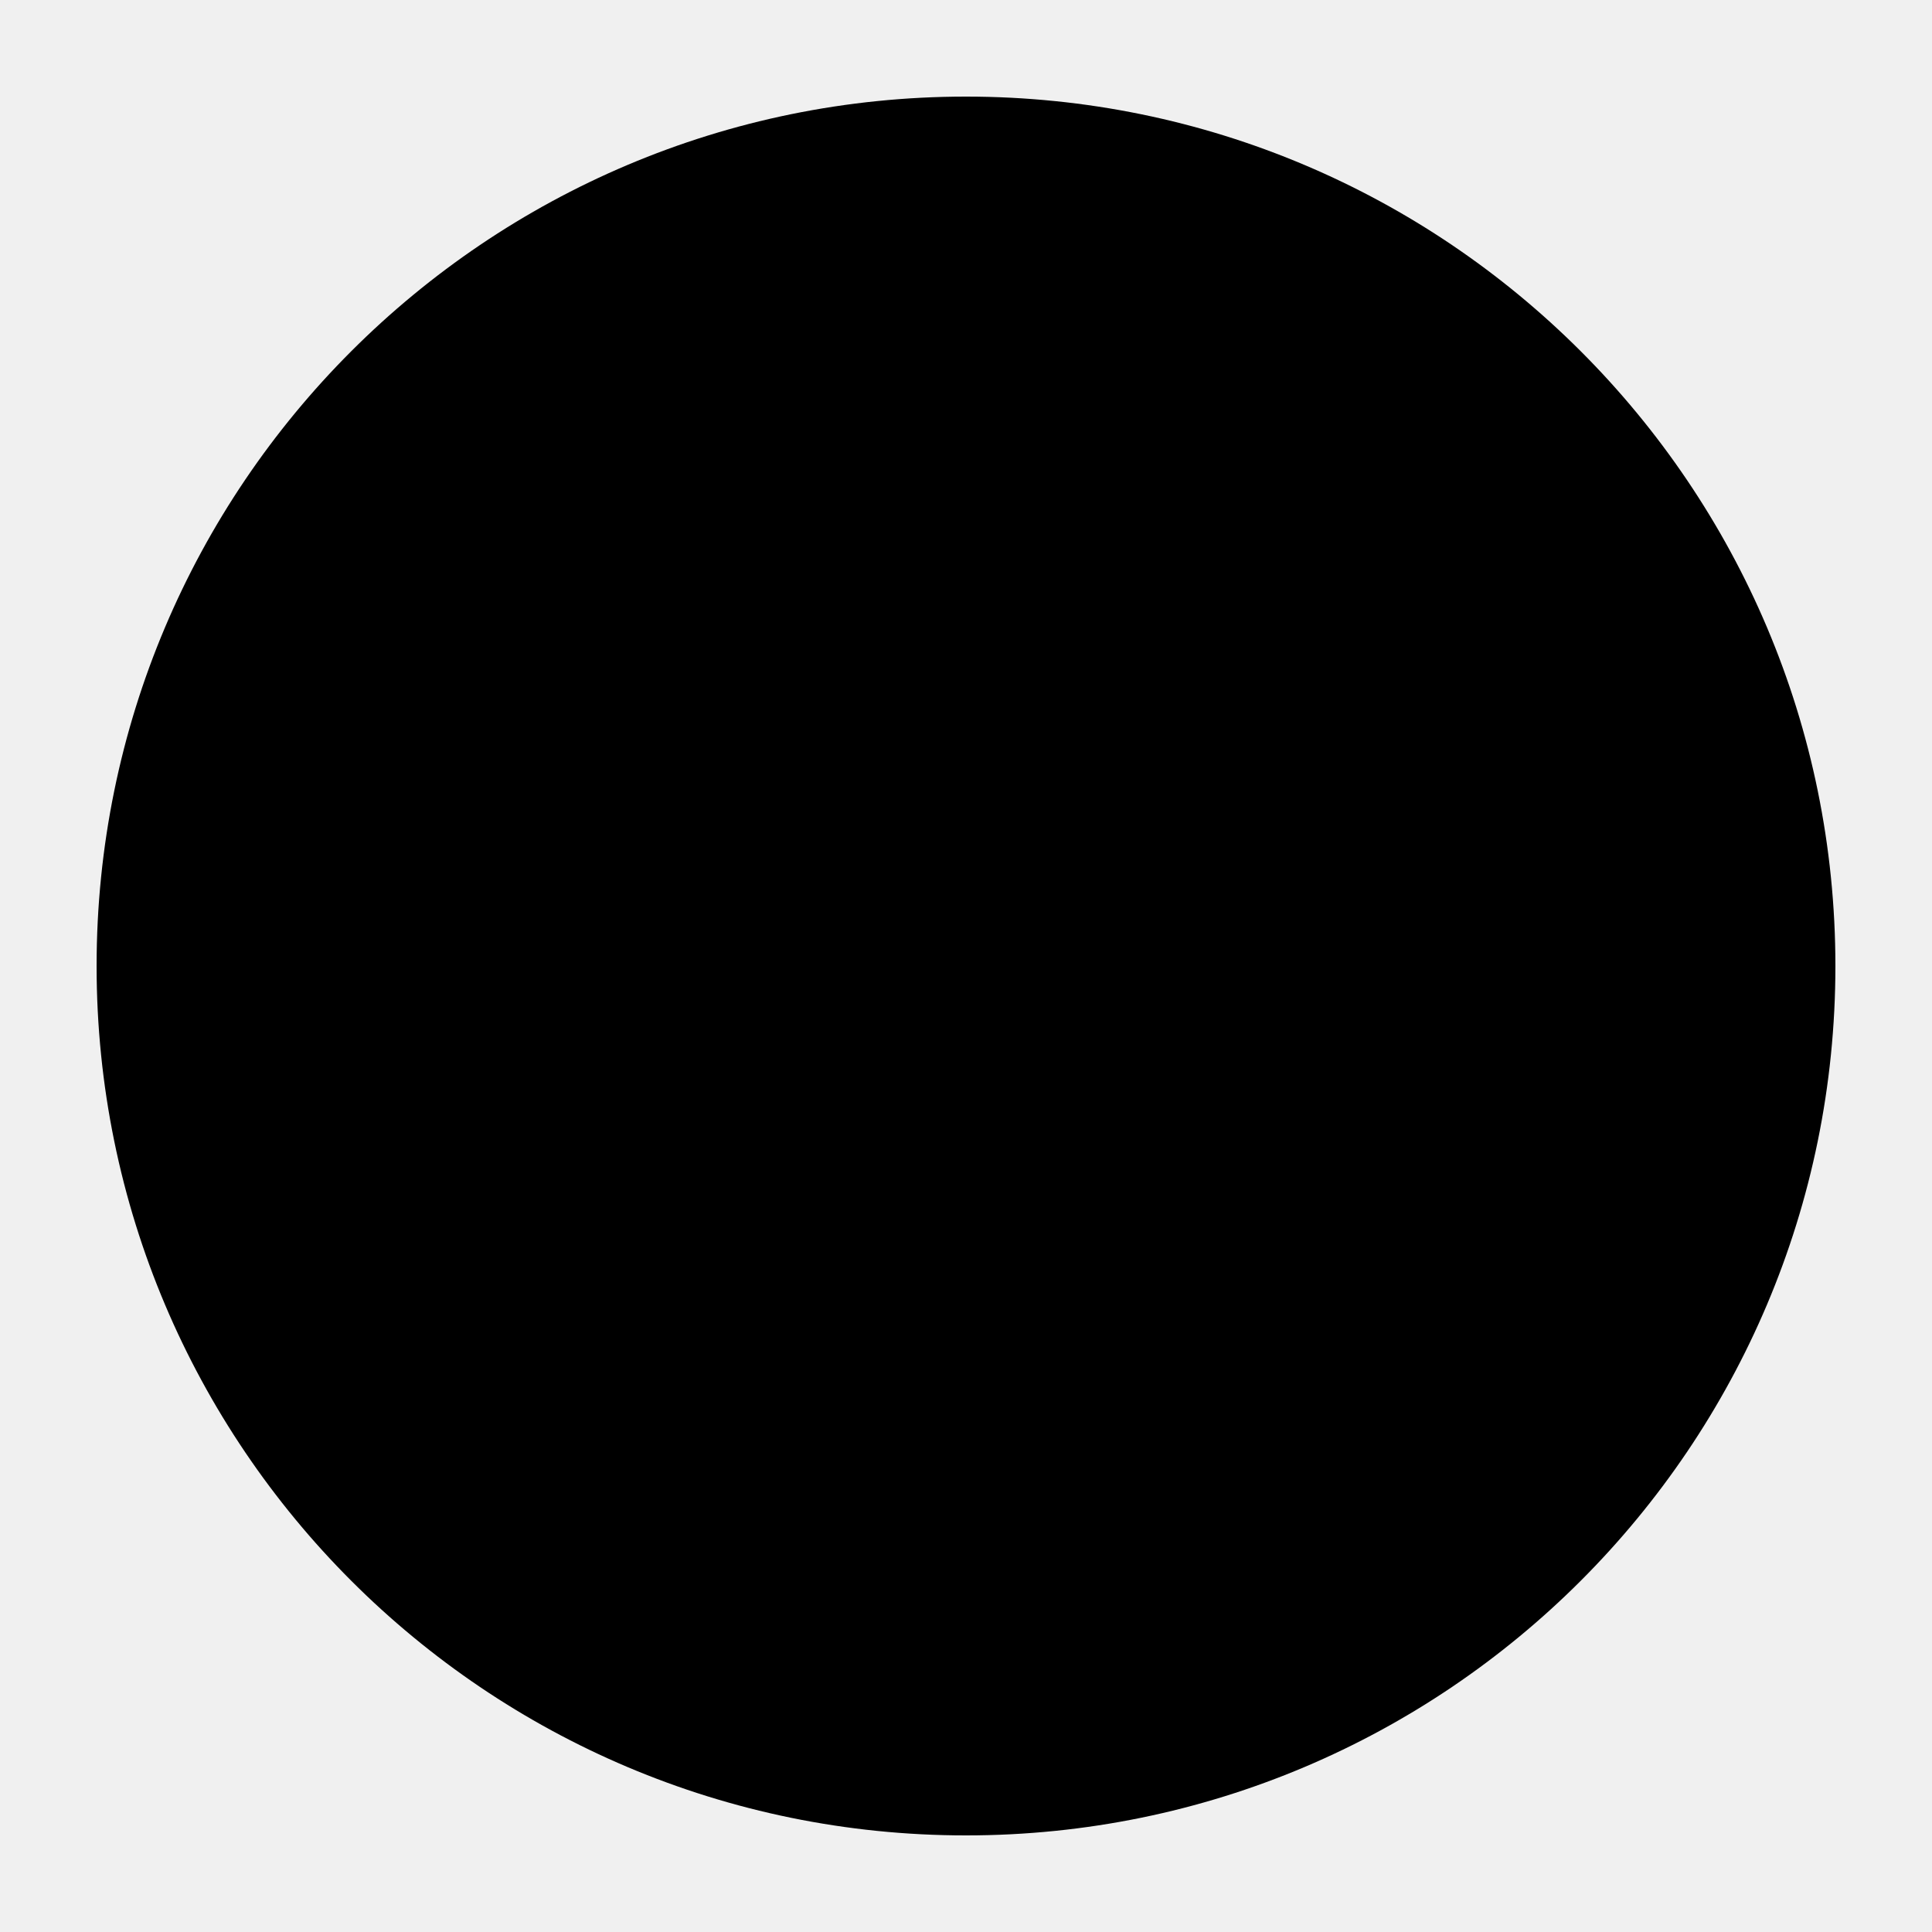
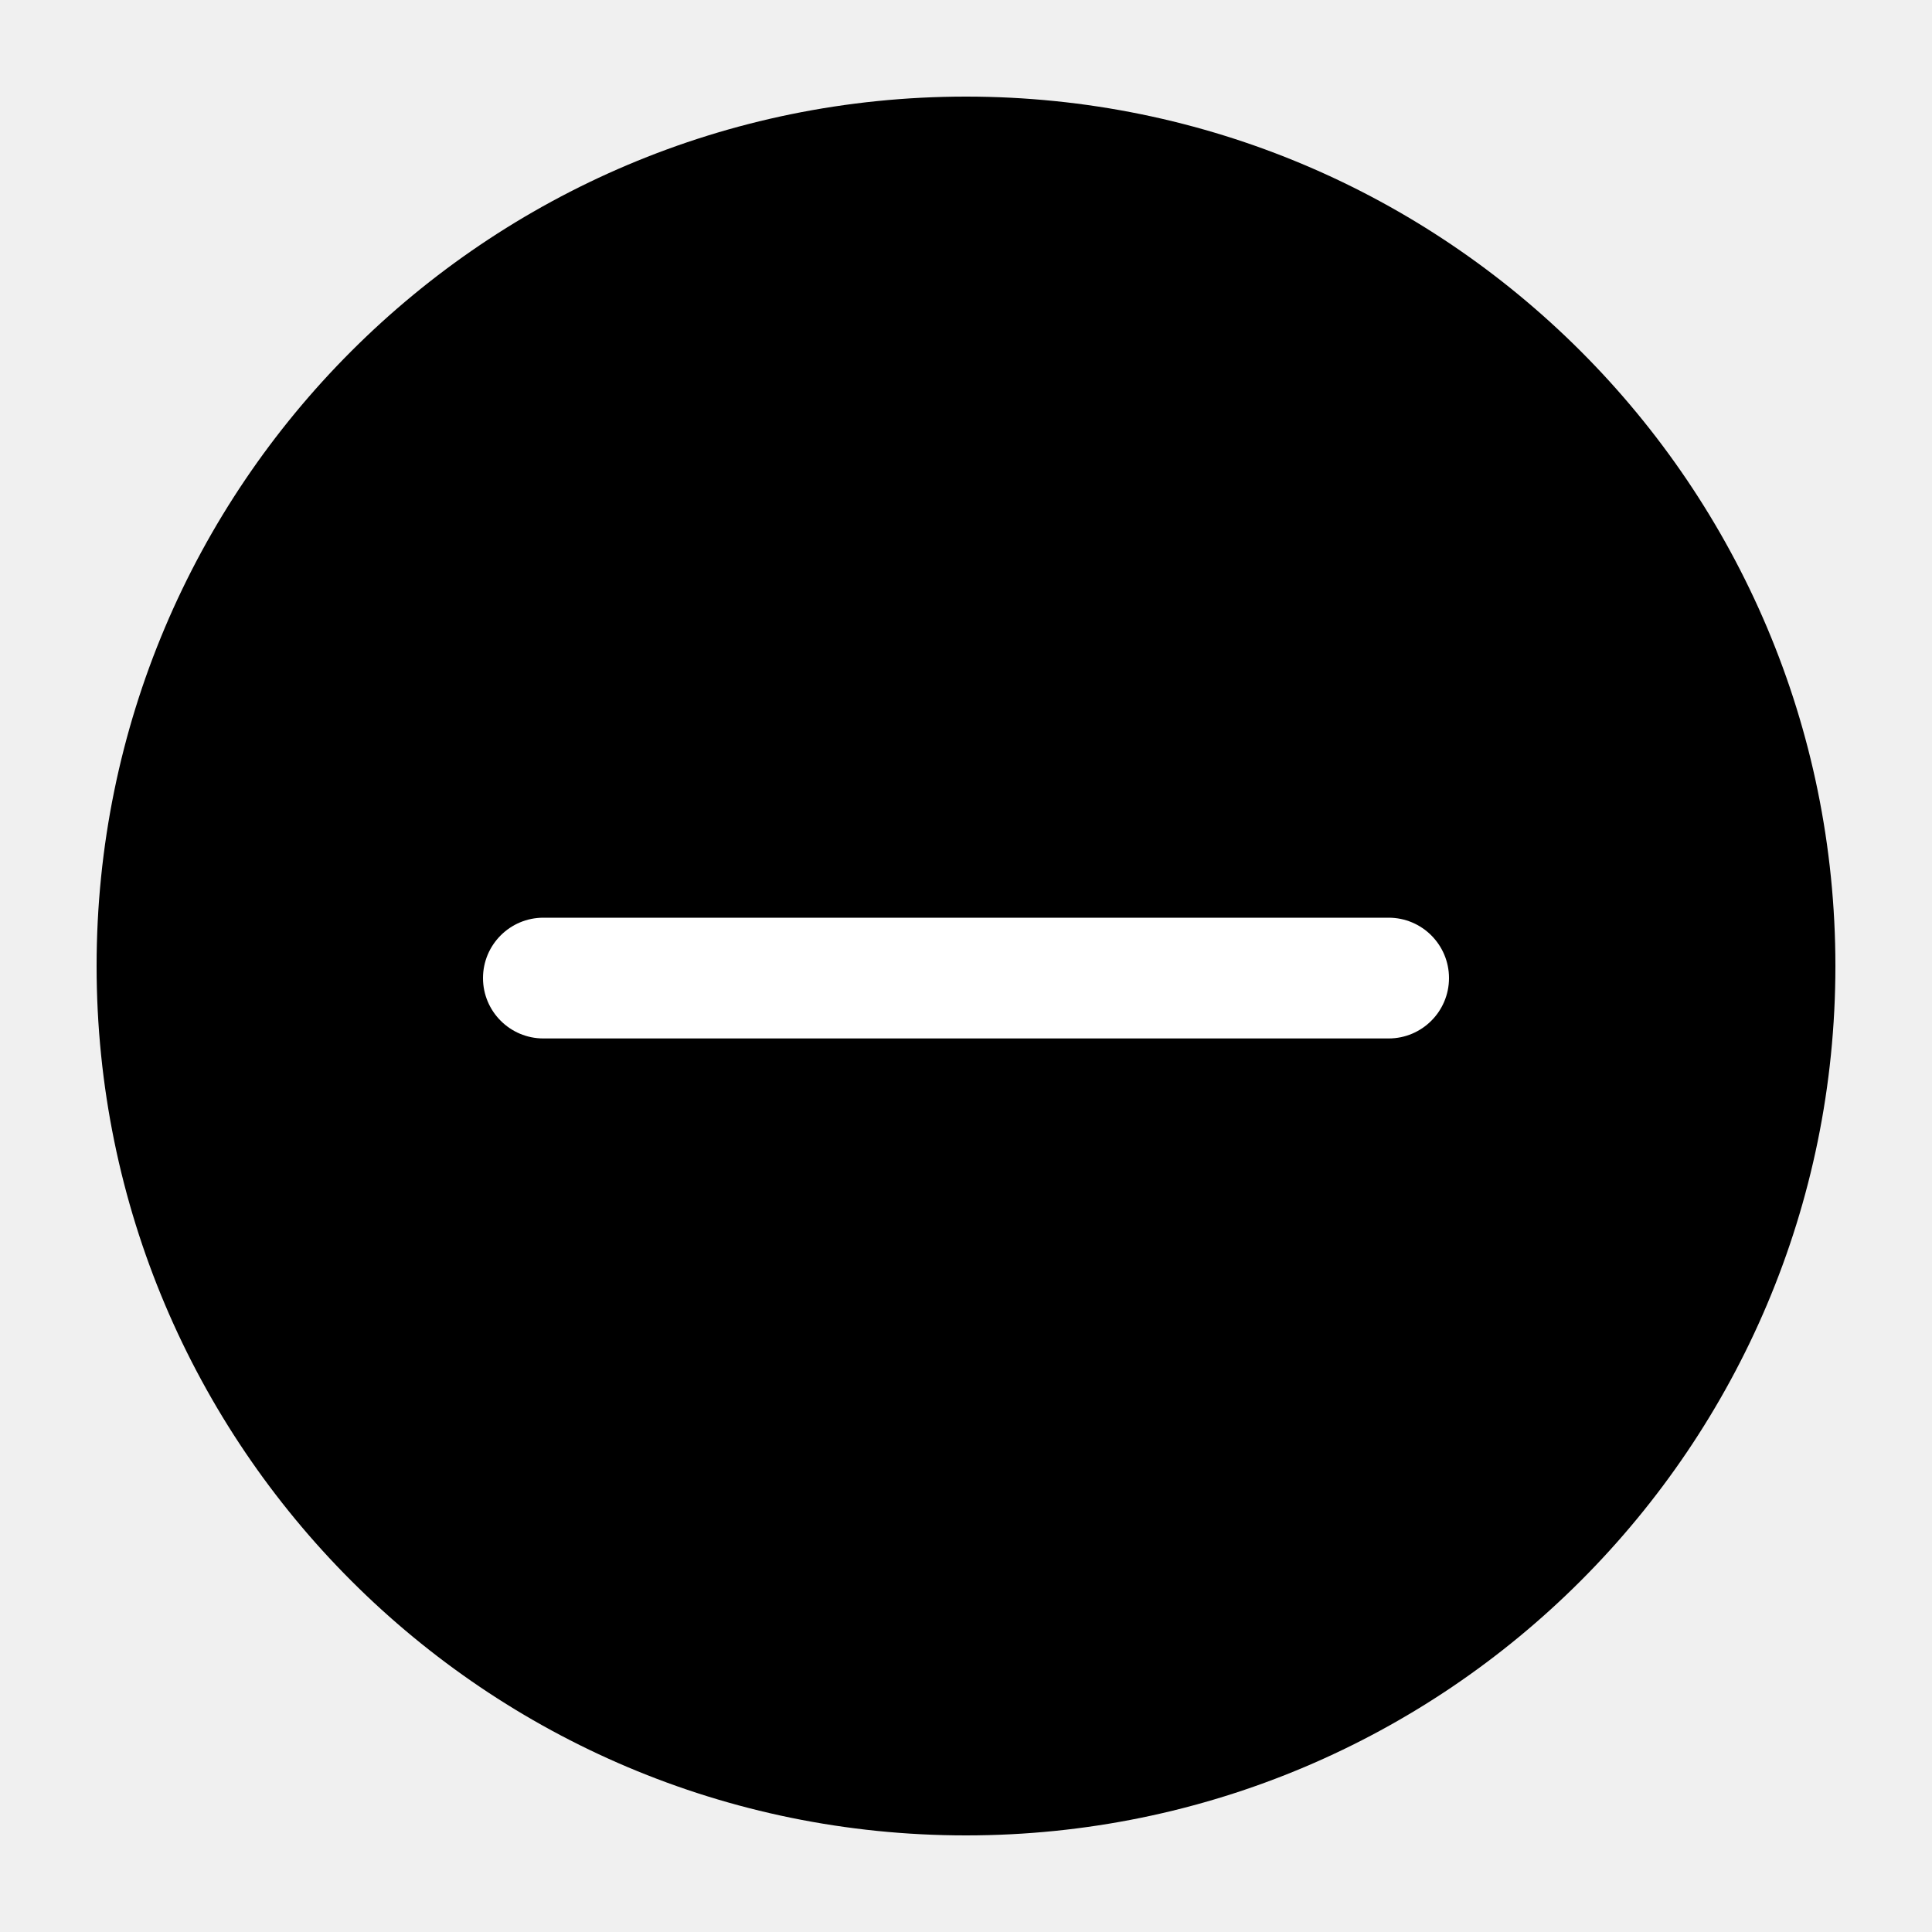
<svg xmlns="http://www.w3.org/2000/svg" width="20" height="20" viewBox="0 0 20 20" fill="none">
  <path d="M10 19C12.485 19 14.735 17.993 16.364 16.364C17.993 14.735 19 12.485 19 10C19 7.515 17.993 5.265 16.364 3.636C14.735 2.007 12.485 1 10 1C7.515 1 5.265 2.007 3.636 3.636C2.007 5.265 1 7.515 1 10C1 12.485 2.007 14.735 3.636 16.364C5.265 17.993 7.515 19 10 19Z" fill="currentColor" />
-   <path d="M14.375 9.5C14.72 9.5 15 9.78 15 10.125C15 10.47 14.72 10.75 14.375 10.75H5.625C5.28 10.75 5 10.47 5 10.125C5 9.78 5.28 9.5 5.625 9.5H14.375Z" fill="white" opacity="0" />
+   <path d="M14.375 9.5C14.72 9.5 15 9.78 15 10.125C15 10.47 14.72 10.75 14.375 10.75H5.625C5.28 10.75 5 10.47 5 10.125C5 9.78 5.28 9.5 5.625 9.5H14.375Z" fill="white" />
</svg>
